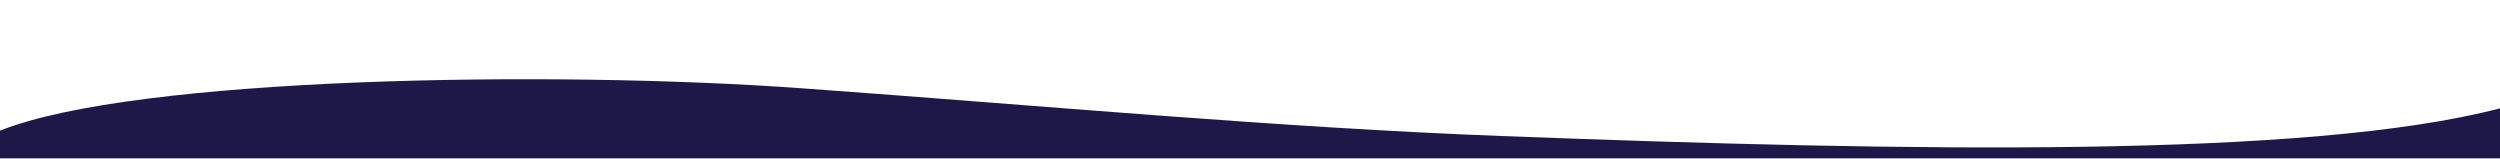
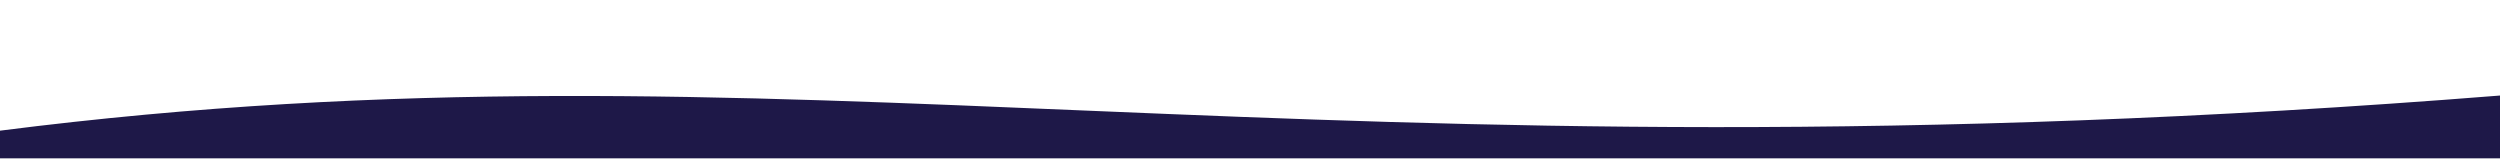
<svg xmlns="http://www.w3.org/2000/svg" version="1.1" id="Layer_1" x="0px" y="0px" viewBox="0 0 1366 86.6" style="enable-background:new 0 0 1366 86.6;" xml:space="preserve">
  <style type="text/css">
	.st0{fill:#1E1848;}
</style>
-   <path class="st0" d="M0,71.4c73.5-29.5,302.1-33,437.6-23.2s261.3,21.5,382.3,26.1c223.8,8.5,441.2,12.3,546.1-15.1v27.3H0V71.4z" />
+   <path class="st0" d="M0,71.4c432.6-55.2,710.4,33,1366-19.2v34.3H0V71.4z" />
</svg>
